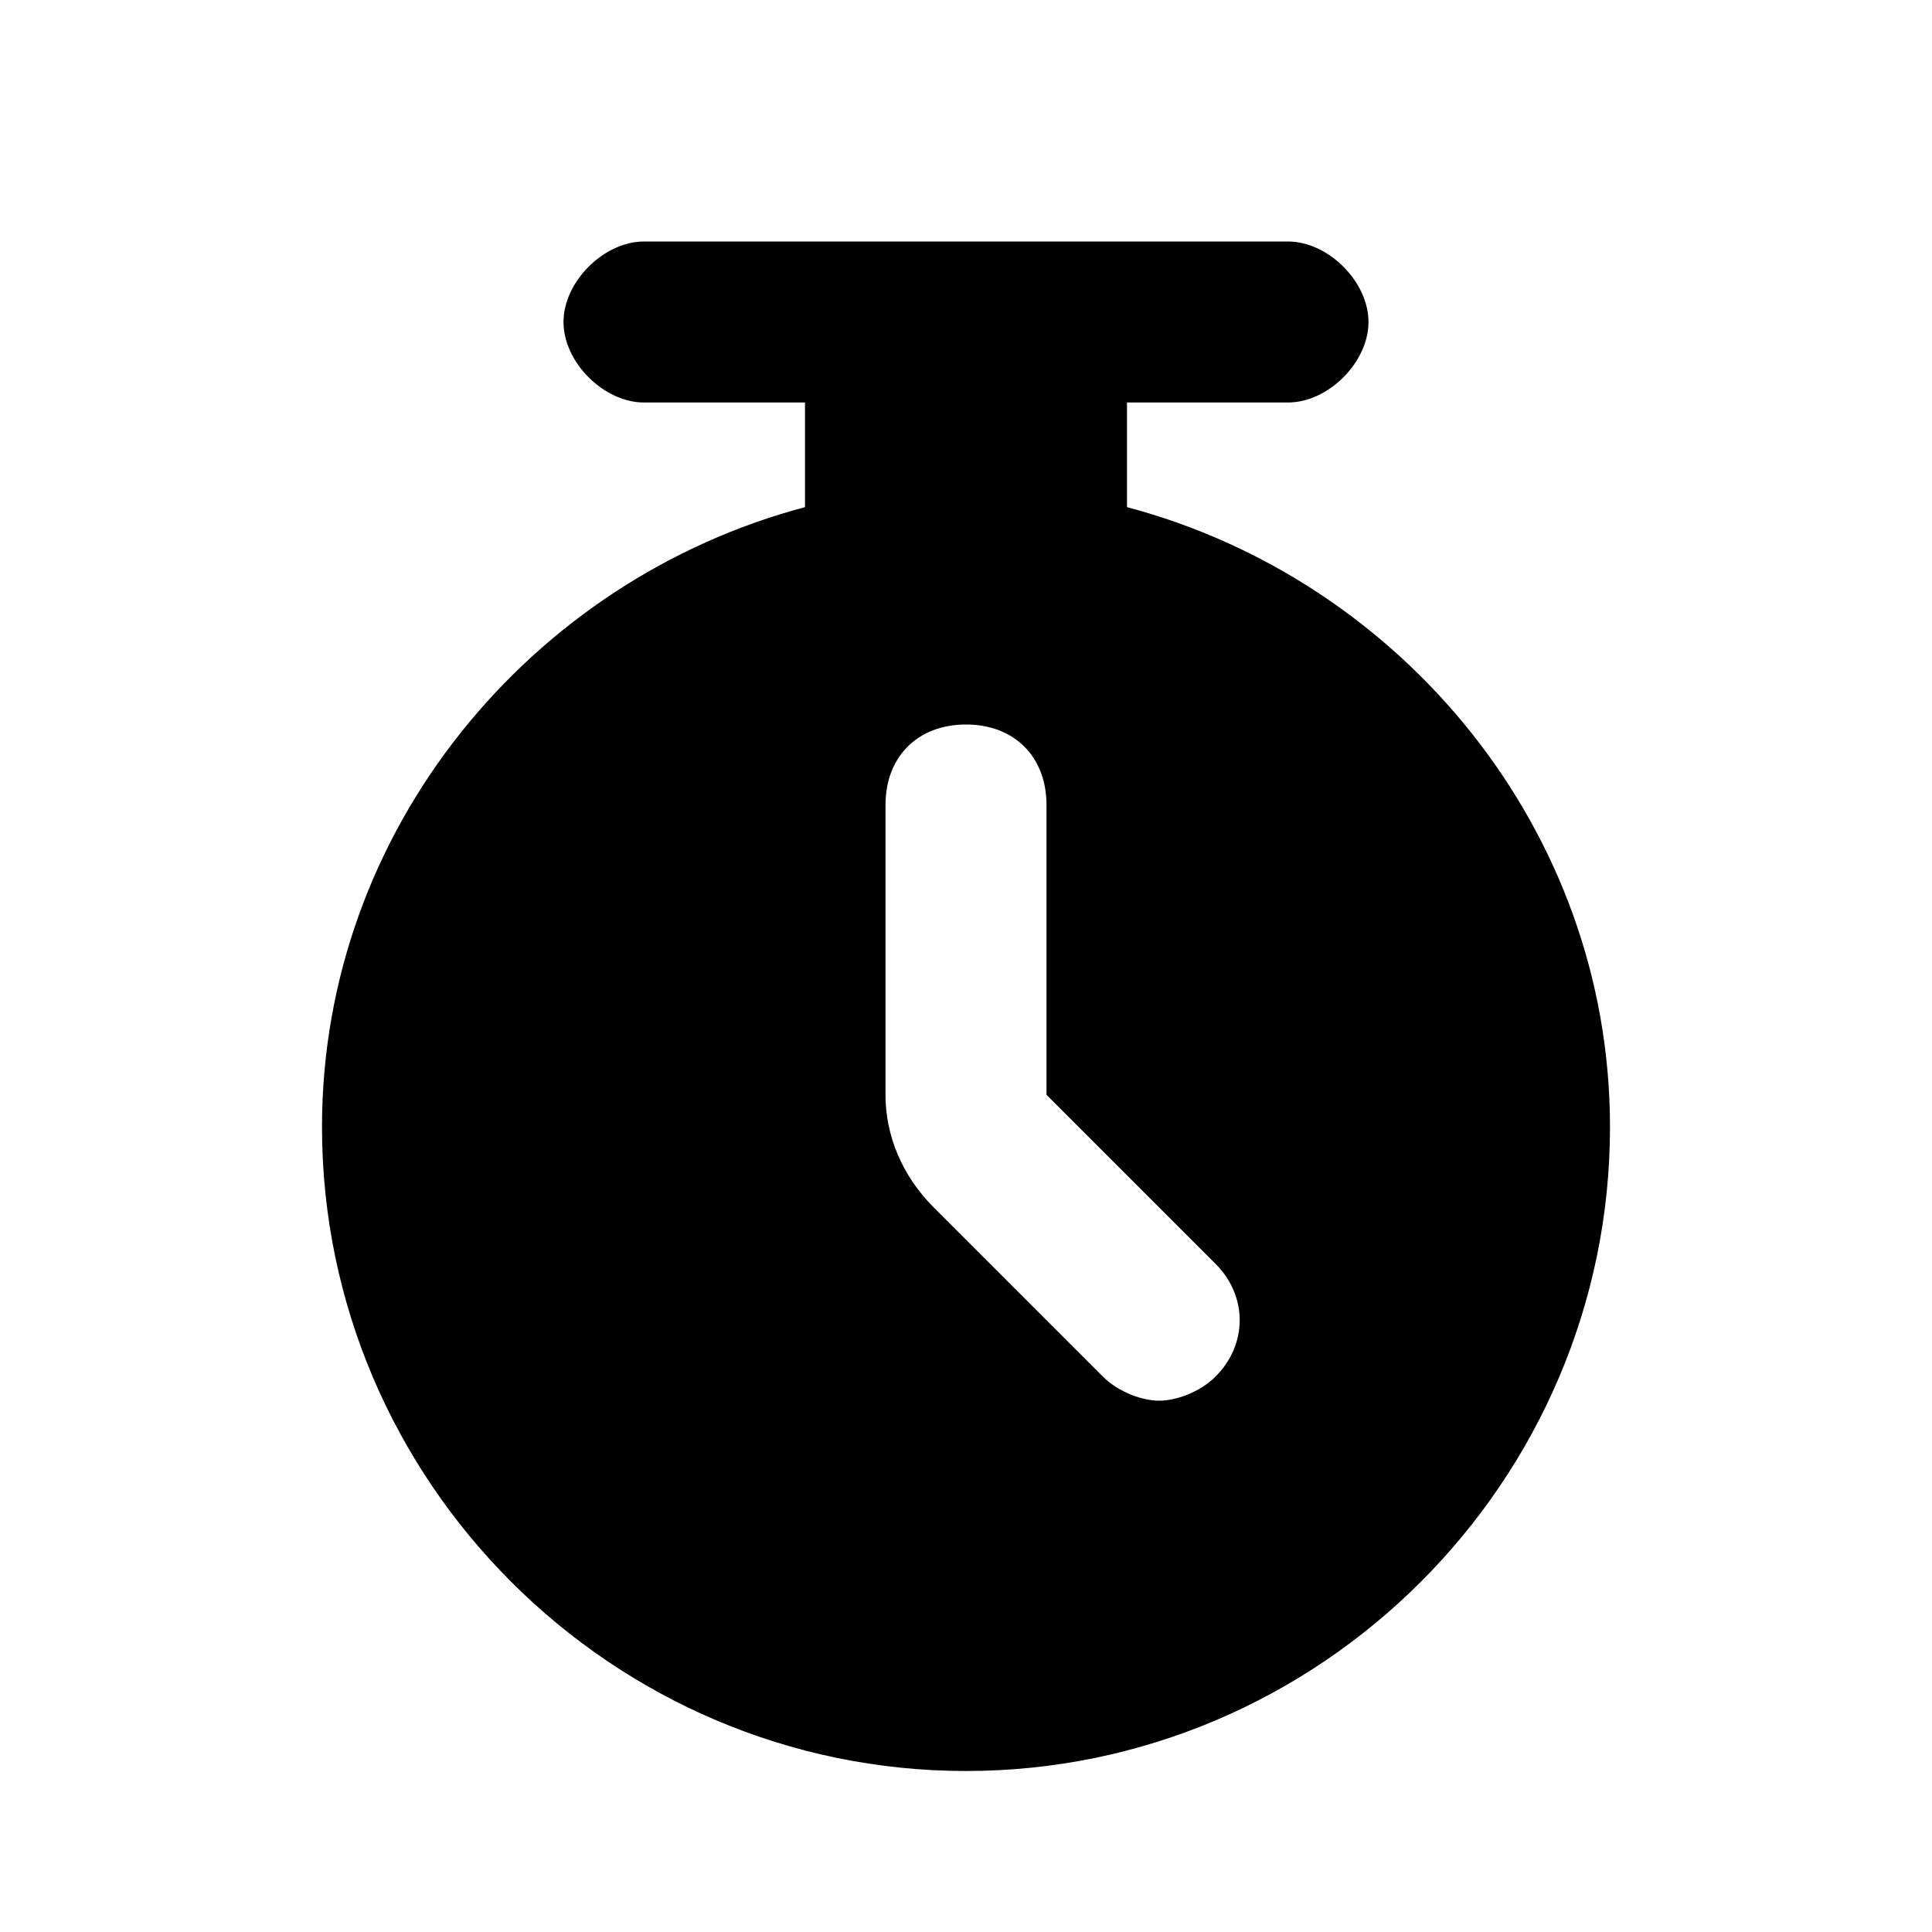
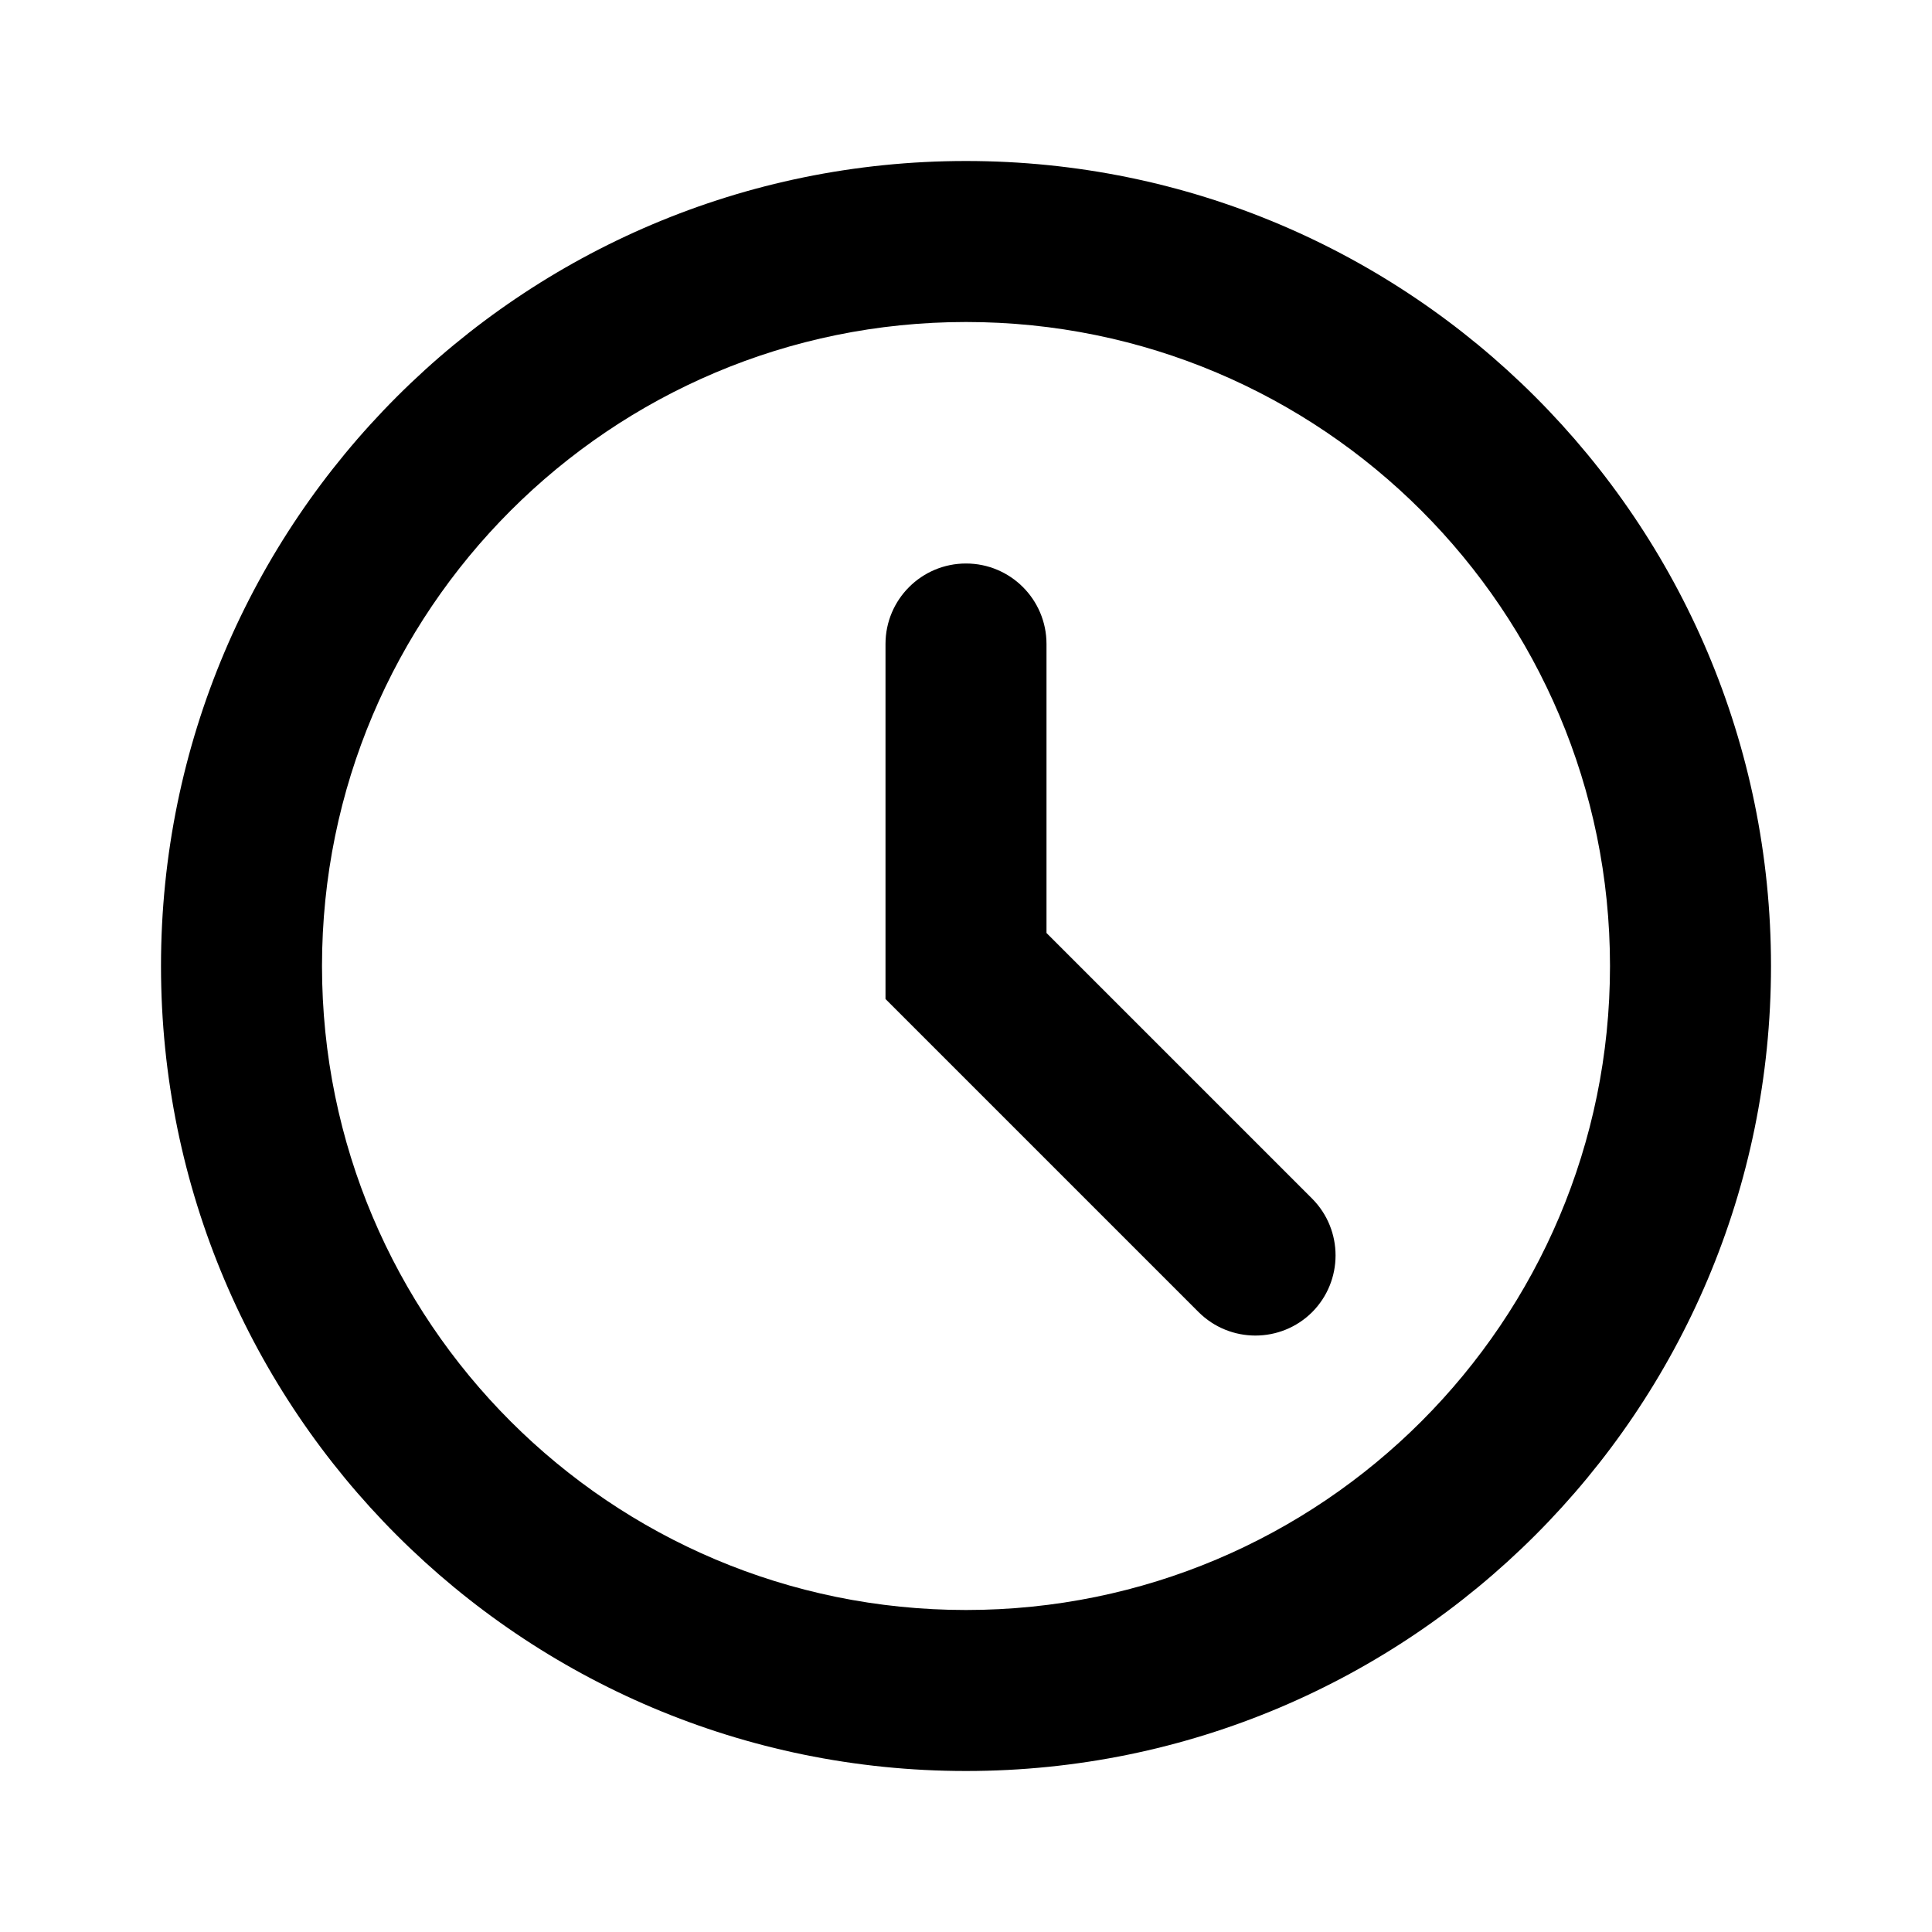
<svg xmlns="http://www.w3.org/2000/svg" viewBox="0 0 24 24">
-   <path d="M16 5c.5 0 1-.5 1-1s-.5-1-1-1H8c-.5 0-1 .5-1 1s.5 1 1 1h2v1.3c-3.4.9-6 4-6 7.7 0 4.4 3.6 8 8 8s8-3.6 8-8c0-3.7-2.6-6.8-6-7.7V5h2zm-.9 12.1c-.2.2-.5.3-.7.3s-.5-.1-.7-.3L11.6 15c-.4-.4-.6-.9-.6-1.4V10c0-.6.4-1 1-1s1 .4 1 1v3.6l2.1 2.1c.4.4.4 1 0 1.4z" />
+   <path d="M12 4a8 8 0 1 1-8 8 8 8 0 0 1 8-8m0-2a10 10 0 1 0 10 10A10 10 0 0 0 12 2zm-1 10.41l3.89 3.89a1 1 0 0 0 1.41 0 1 1 0 0 0 0-1.41l-3.3-3.3V8a1 1 0 0 0-1-1 1 1 0 0 0-1 1z" />
</svg>
